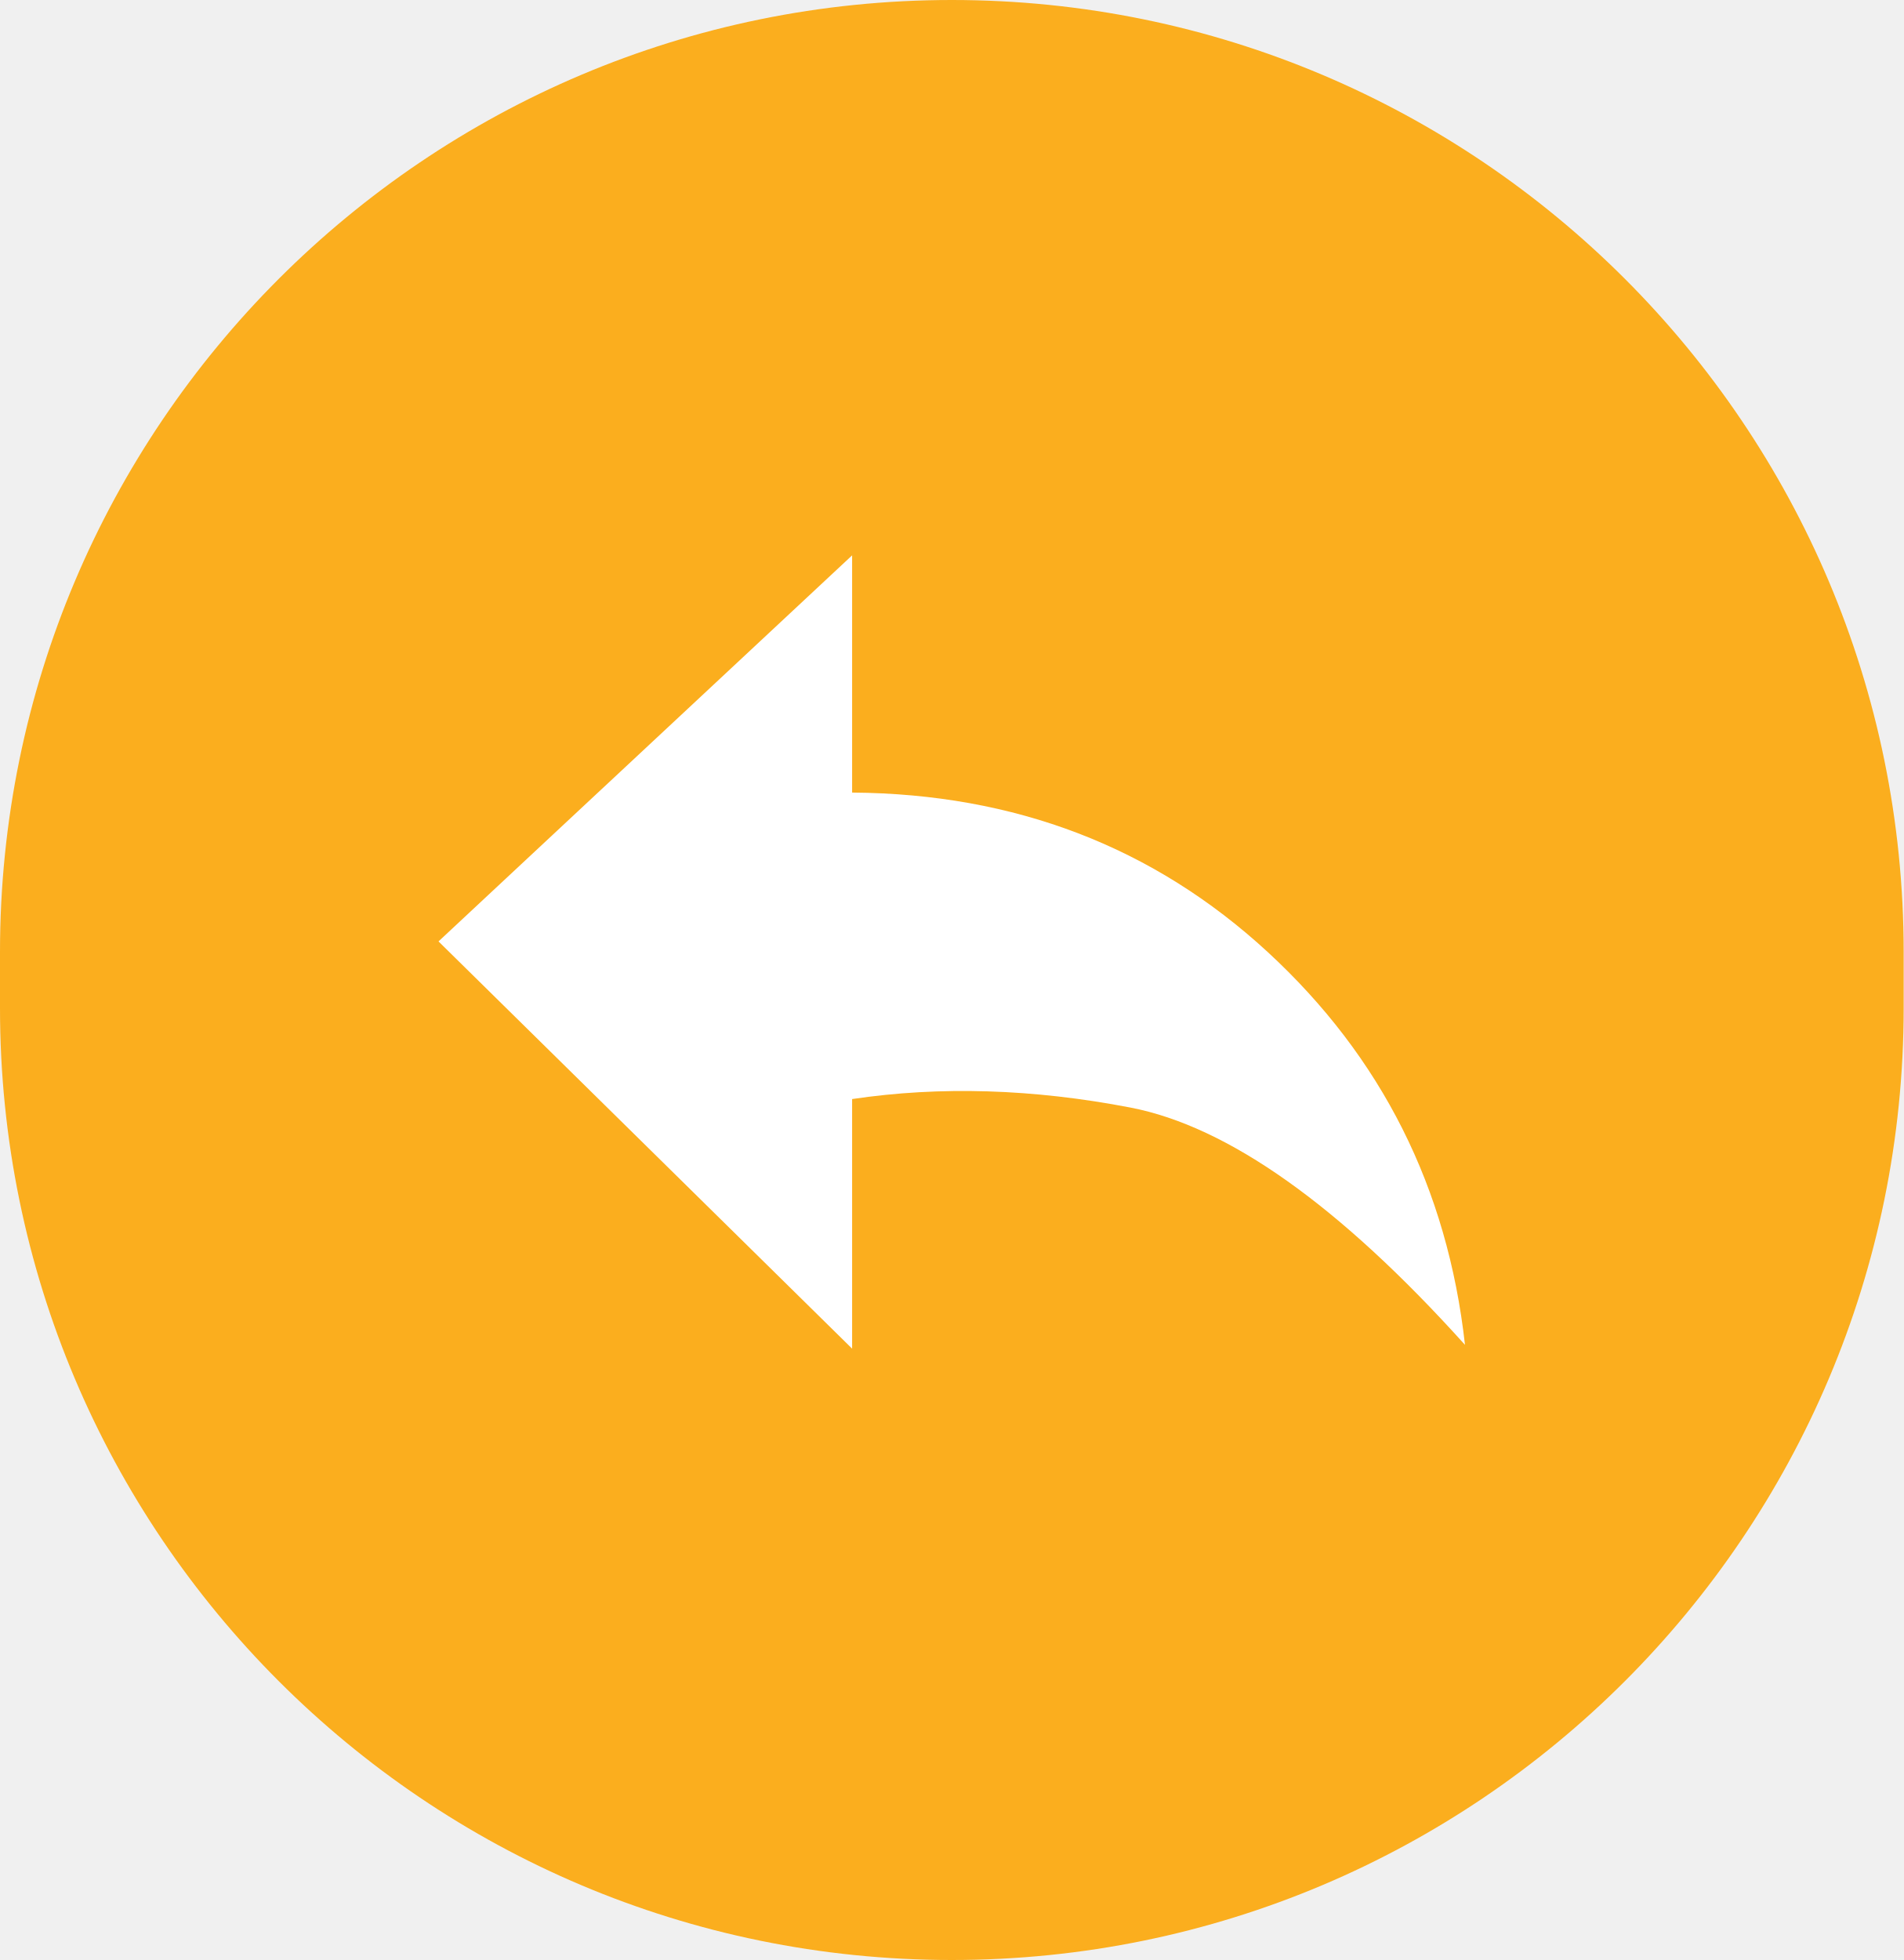
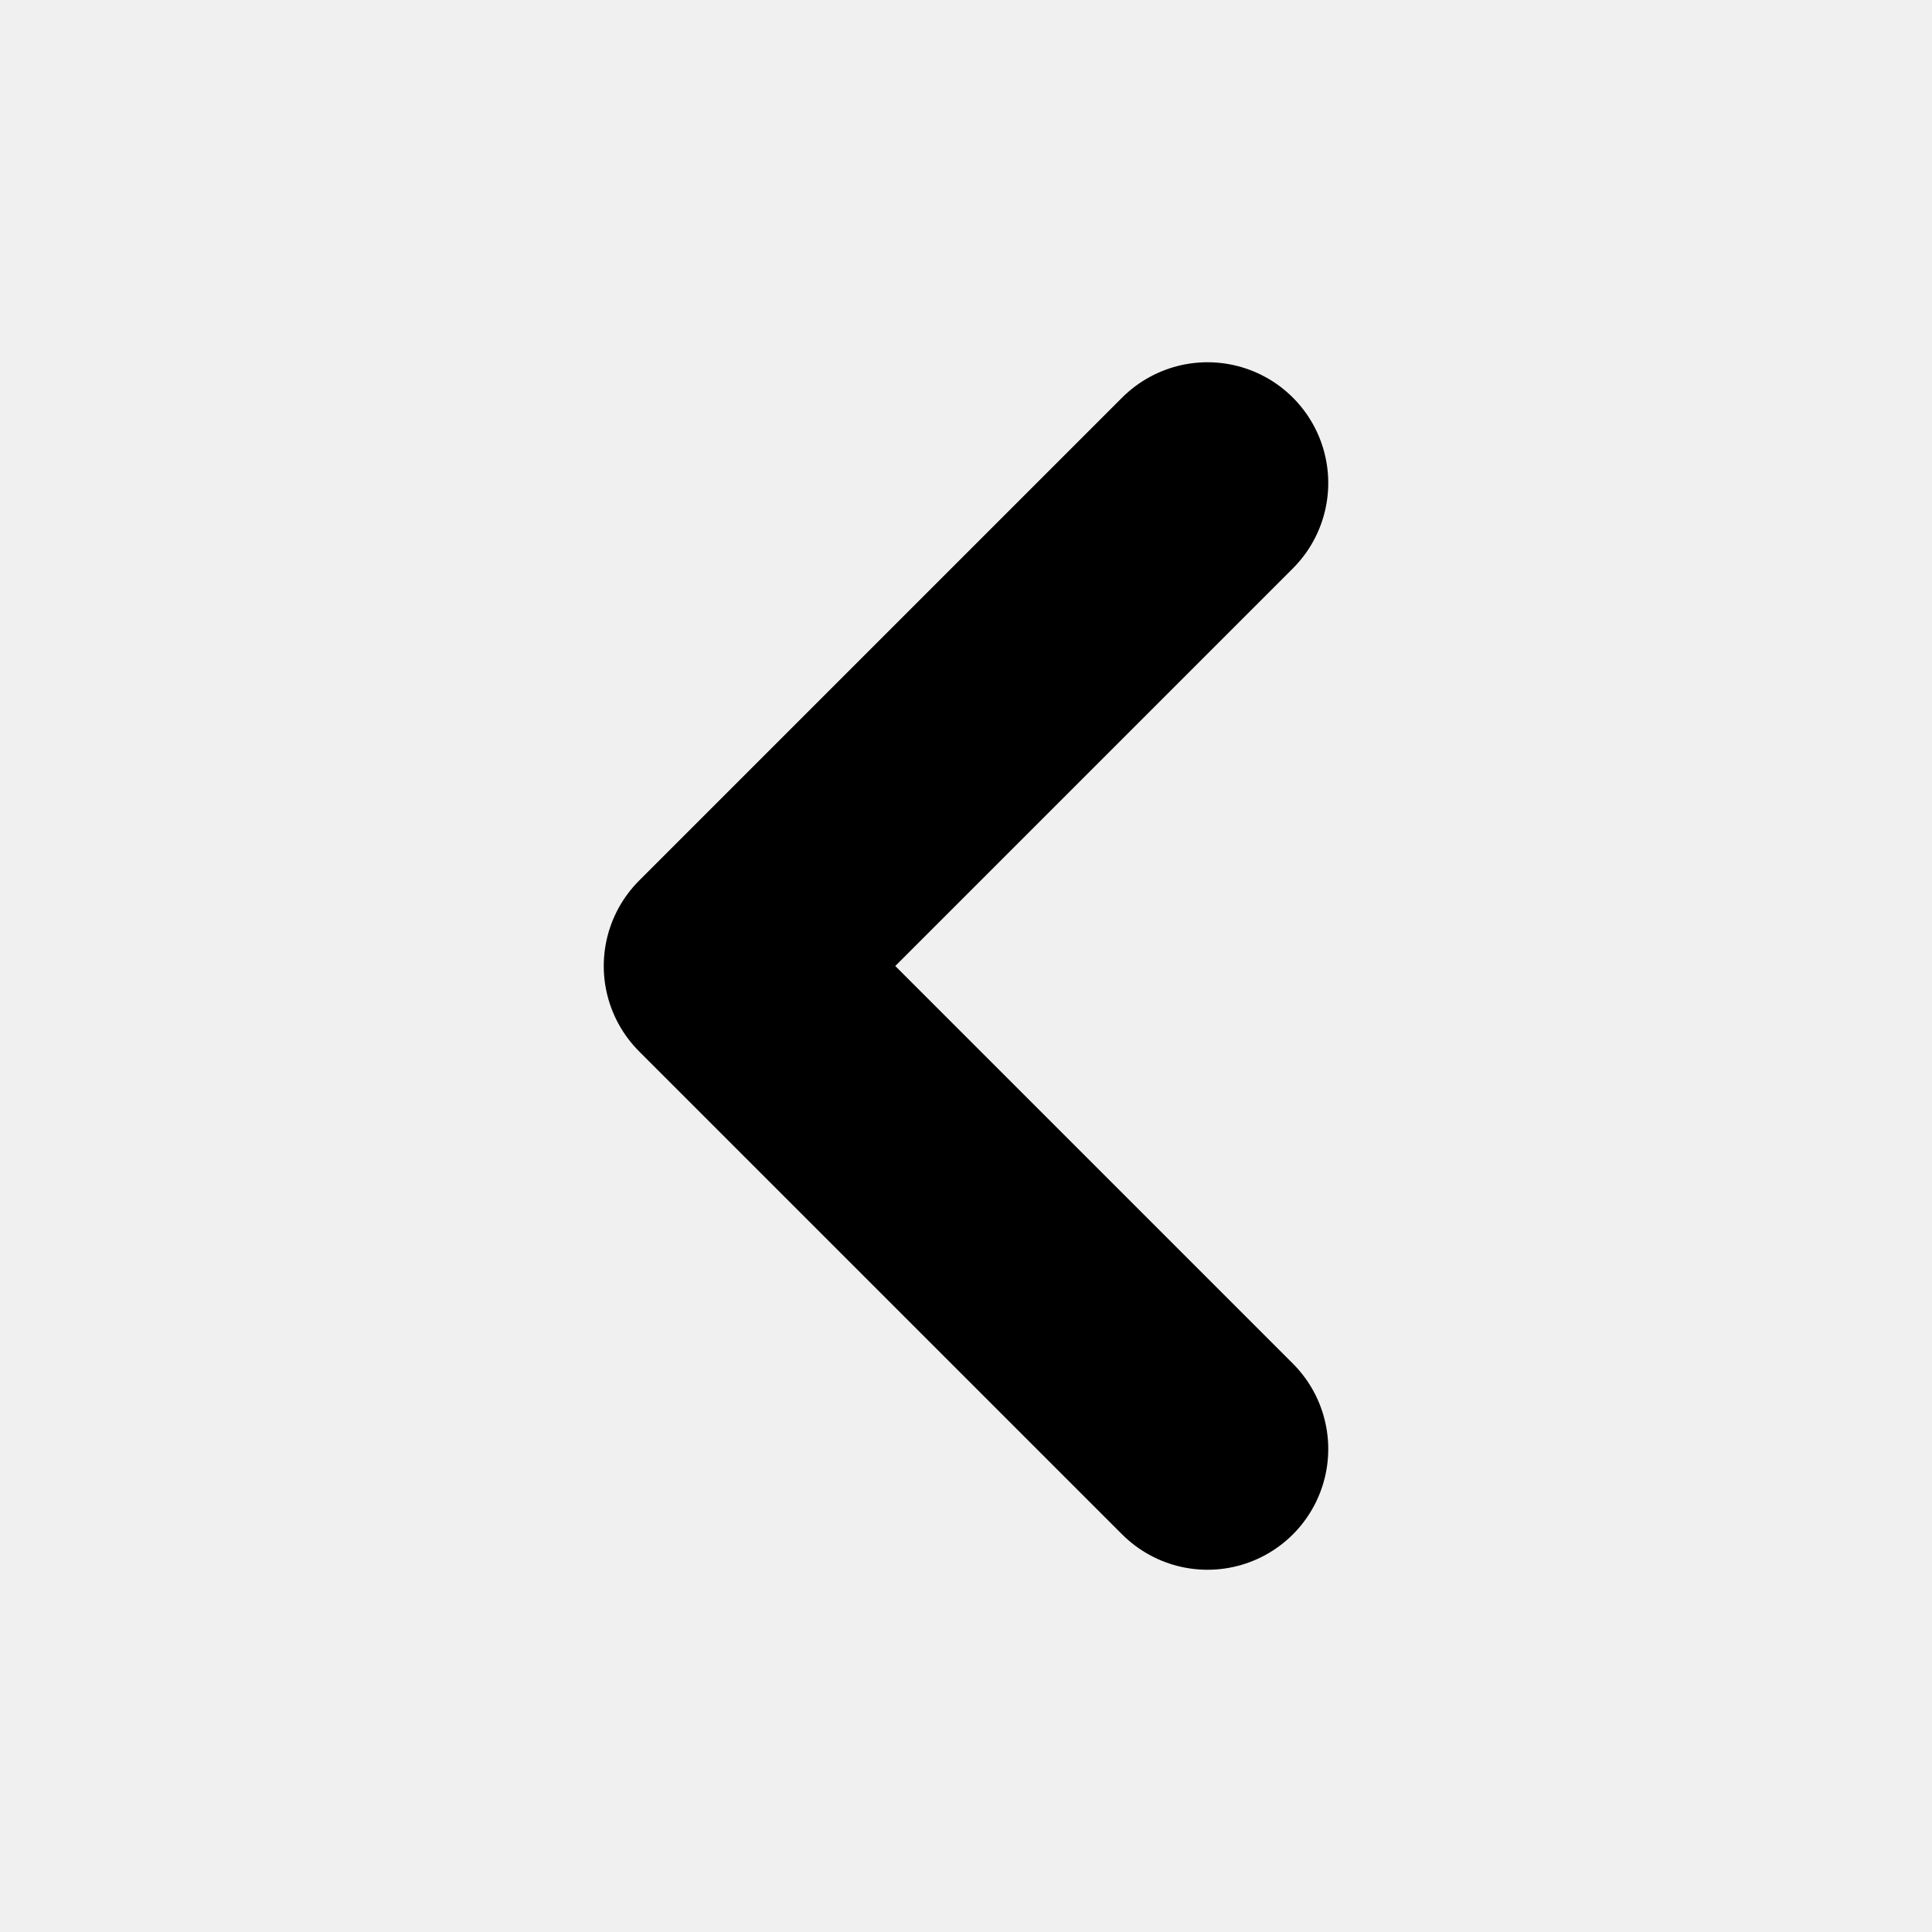
- <svg xmlns="http://www.w3.org/2000/svg" width="34" height="35" viewBox="0 0 34 35" fill="none">
-   <rect width="34" height="35" rx="17" fill="#FBAE1E" />
-   <path fill-rule="evenodd" clip-rule="evenodd" d="M26.165 24.015C23.923 21.526 21.931 20.114 20.191 19.778C18.45 19.443 16.793 19.392 15.219 19.626V24.083L7.832 16.811L15.219 9.917V14.153C18.129 14.174 20.603 15.123 22.641 17C24.678 18.877 25.853 21.216 26.165 24.015Z" fill="white" />
+ <svg xmlns="http://www.w3.org/2000/svg" width="32" height="32" viewBox="0 0 32 32" fill="none">
+   <path d="M20 24L12 16L20 8" stroke="black" stroke-width="4" stroke-linecap="round" stroke-linejoin="round" />
</svg>
